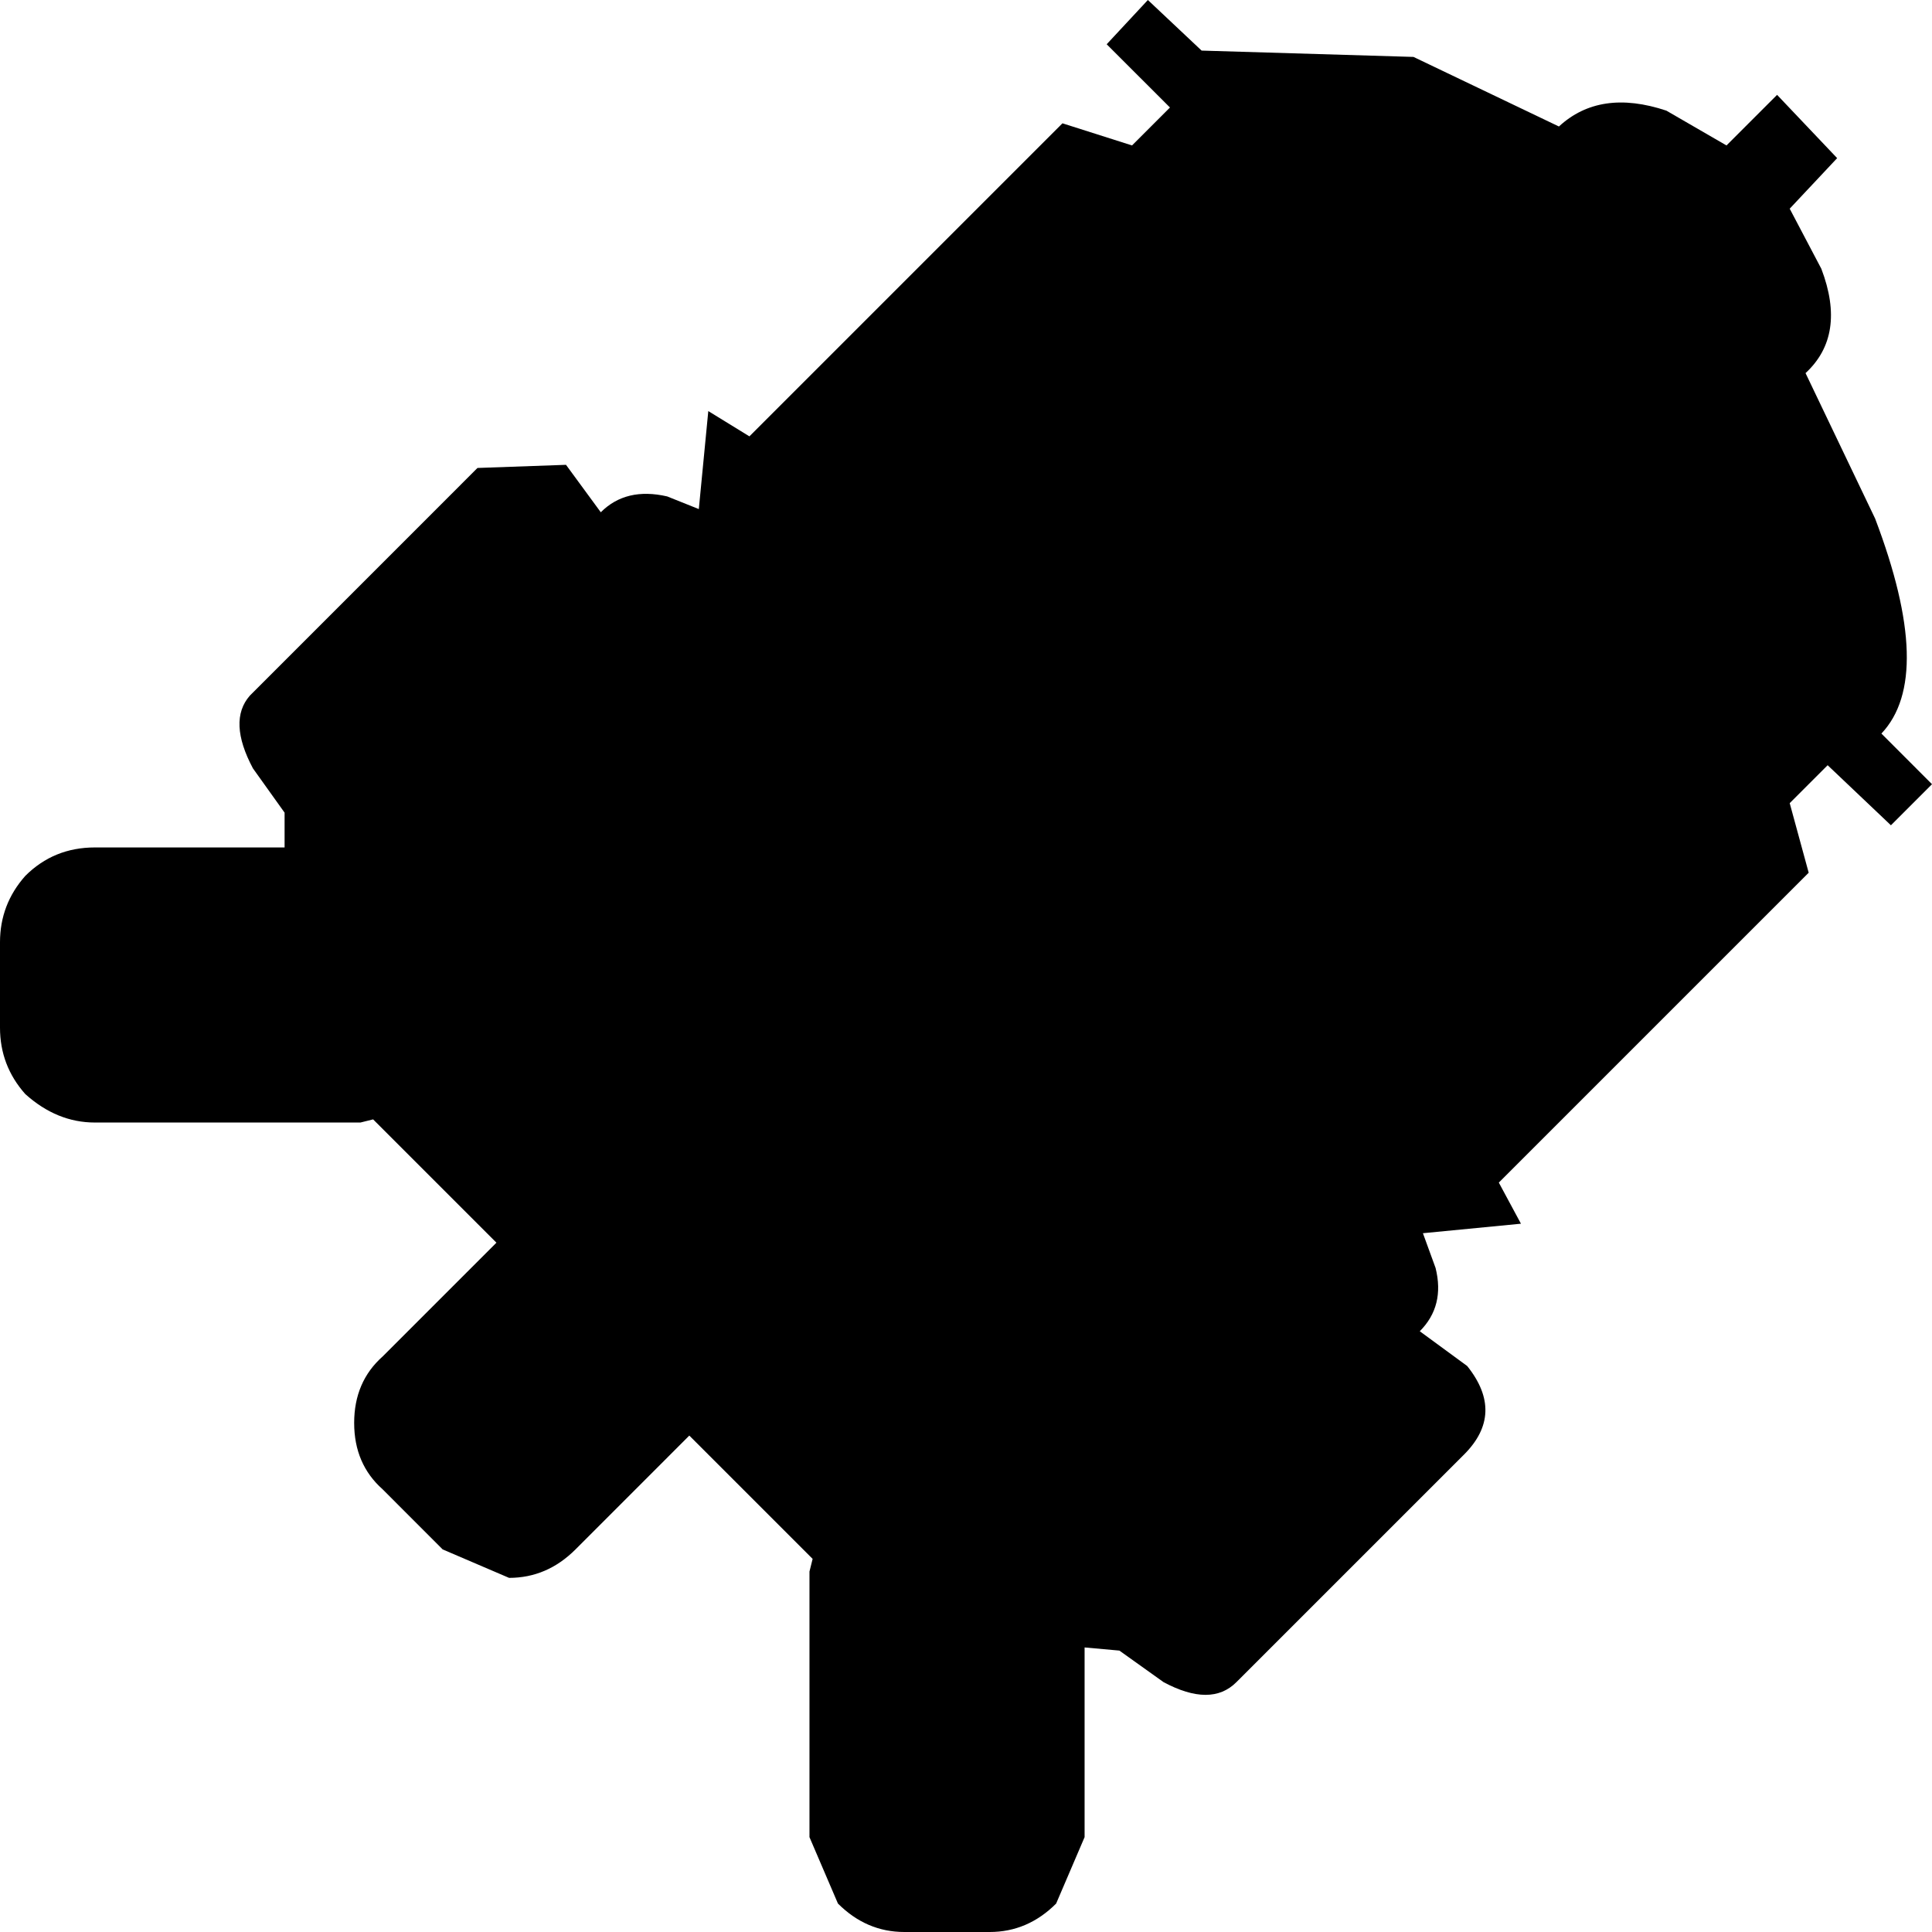
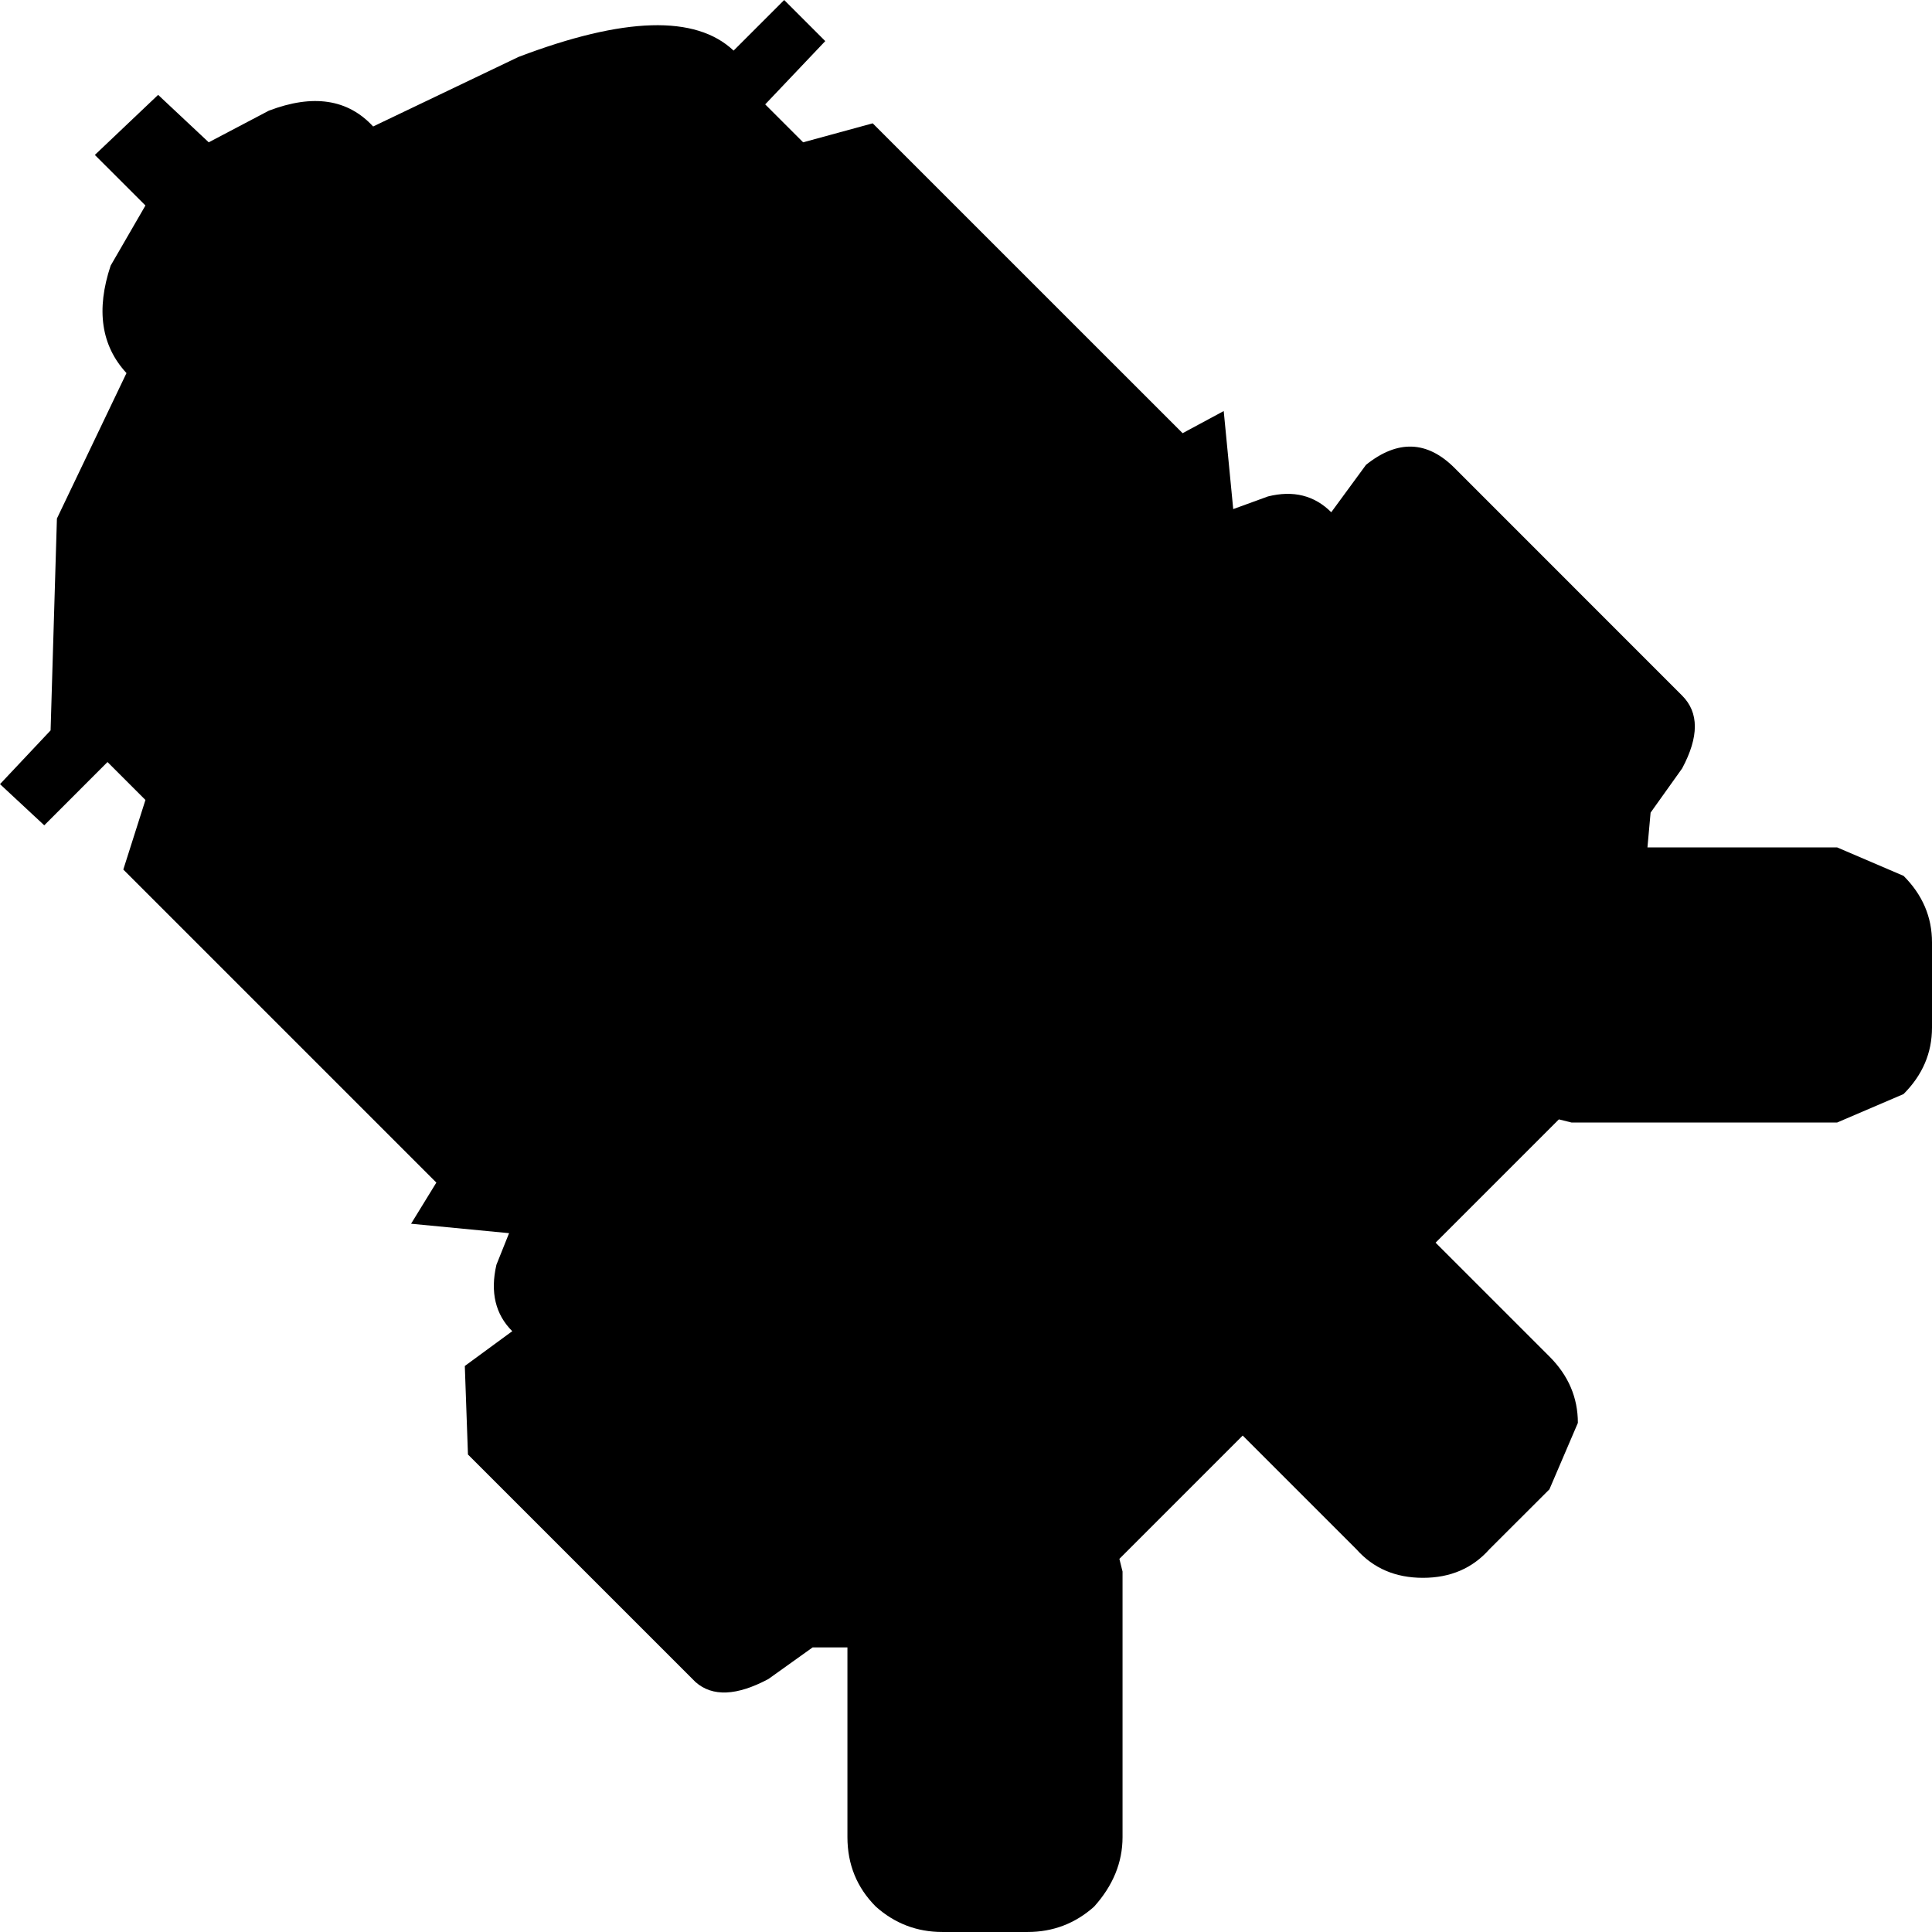
- <svg xmlns="http://www.w3.org/2000/svg" xml:space="preserve" width="208.858" height="208.858" viewBox="0 0 55.26 55.26">
-   <path d="m47.663 3.165 1.719.995 1.447-1.447 1.718 1.81-1.357 1.446.905 1.719q.723 1.899-.452 2.984l1.99 4.16q1.718 4.523.18 6.15l1.447 1.448-1.175 1.175-1.81-1.718-1.085 1.085.543 1.99-8.863 8.863.633 1.176-2.804.272.362.994q.271 1.086-.452 1.81l1.356.994q1.086 1.357-.09 2.533l-6.512 6.511q-.724.724-2.08 0l-1.266-.904-.995-.09v5.426l-.814 1.9q-.814.813-1.9.813h-2.441q-1.086 0-1.9-.814l-.814-1.899V44.95l.09-.362-3.527-3.527-3.255 3.256q-.814.814-1.9.814l-1.9-.814-1.717-1.719q-.814-.723-.814-1.899t.814-1.9l3.255-3.255-3.527-3.527-.362.09H2.713q-1.085 0-1.99-.814Q0 30.48 0 29.393v-2.441q0-1.085.724-1.9.814-.813 1.99-.813H8.14v-.995l-.905-1.266q-.723-1.357-.09-2.08l6.512-6.513 2.532-.09.995 1.357q.724-.724 1.9-.453l.904.362.271-2.803 1.176.723 8.954-8.954 1.99.633 1.085-1.085-1.81-1.809L32.832 0l1.537 1.447 6.06.181 4.16 1.99q1.176-1.086 3.075-.453" />
+ <svg xmlns="http://www.w3.org/2000/svg" xml:space="preserve" width="208.858" height="208.858" viewBox="0 0 55.261 55.26">
+   <path d="m3.165 7.597.995-1.72-1.447-1.446 1.81-1.718L5.97 4.07l1.72-.905q1.898-.723 2.983.452l4.16-1.99q4.523-1.718 6.15-.18L22.43 0l1.175 1.175-1.718 1.81 1.085 1.085 1.99-.543 8.864 8.863 1.176-.633.272 2.804.994-.362q1.086-.271 1.81.452l.994-1.356q1.357-1.086 2.533.09l6.51 6.512q.725.724 0 2.08l-.903 1.266-.09.995h5.426l1.9.814q.813.814.813 1.9v2.441q0 1.086-.814 1.9l-1.9.814h-7.596l-.362-.09-3.527 3.527 3.256 3.255q.814.814.814 1.9l-.814 1.9-1.72 1.717q-.722.814-1.898.814t-1.9-.814l-3.255-3.255-3.527 3.527.09.362v7.597q0 1.085-.815 1.99-.813.723-1.9.723h-2.44q-1.086 0-1.9-.724-.814-.814-.814-1.99V47.12h-.995l-1.266.905q-1.357.723-2.08.09l-6.513-6.512-.09-2.532 1.357-.995q-.724-.724-.453-1.9l.362-.904-2.803-.27.723-1.177-8.954-8.954.633-1.99-1.085-1.085-1.809 1.81L0 22.428l1.447-1.537.181-6.06 1.99-4.16q-1.086-1.176-.453-3.075" />
</svg>
